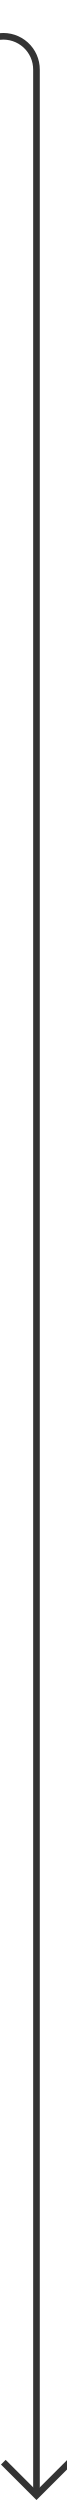
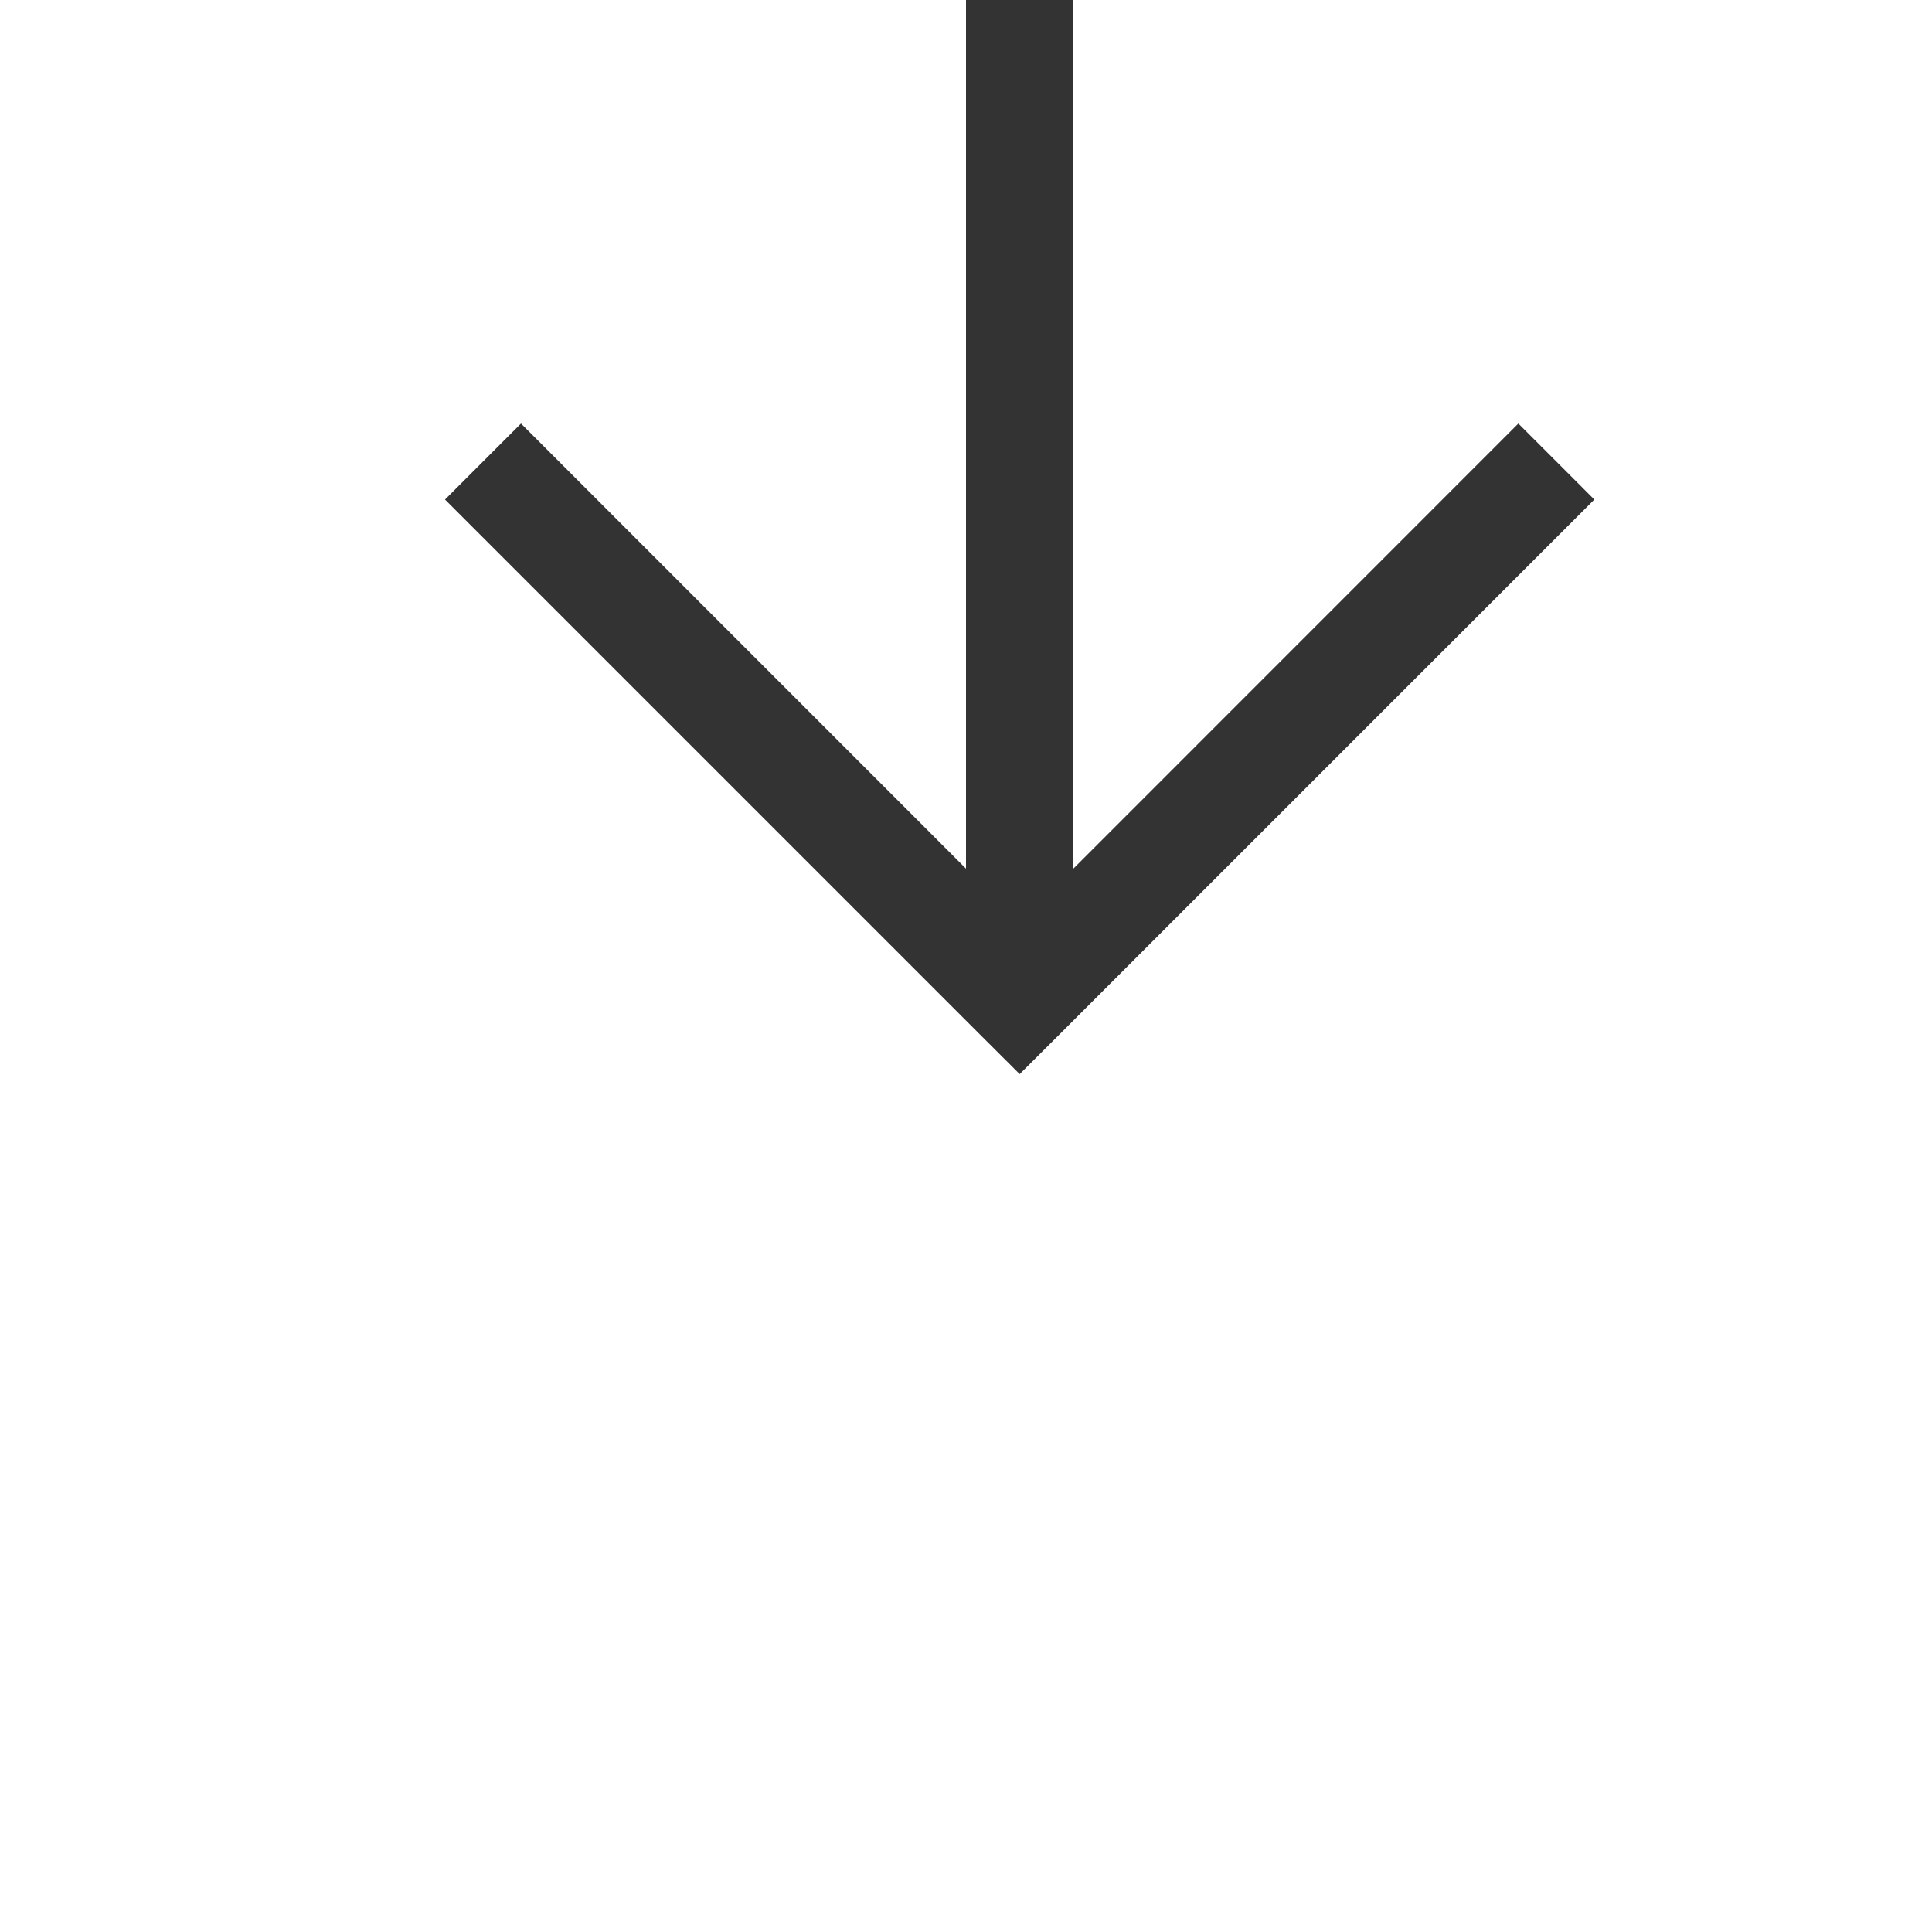
- <svg xmlns="http://www.w3.org/2000/svg" version="1.1" width="10px" height="377px" preserveAspectRatio="xMidYMin meet" viewBox="817 2587  8 377">
-   <path d="M 552 2592.5  L 816 2592.5  A 5 5 0 0 1 821.5 2597.5 L 821.5 2963  " stroke-width="1" stroke="#333333" fill="none" />
-   <path d="M 826.146 2957.946  L 821.5 2962.593  L 816.854 2957.946  L 816.146 2958.654  L 821.146 2963.654  L 821.5 2964.007  L 821.854 2963.654  L 826.854 2958.654  L 826.146 2957.946  Z " fill-rule="nonzero" fill="#333333" stroke="none" />
+ <svg xmlns="http://www.w3.org/2000/svg" version="1.1" width="18px" height="18px" preserveAspectRatio="xMinYMid meet" viewBox="194 2718  18 16">
+   <path d="M 203.5 2467  L 203.5 2726  " stroke-width="1" stroke="#333333" fill="none" />
+   <path d="M 208.146 2720.946  L 203.5 2725.593  L 198.854 2720.946  L 198.146 2721.654  L 203.146 2726.654  L 203.5 2727.007  L 203.854 2726.654  L 208.854 2721.654  L 208.146 2720.946  Z " fill-rule="nonzero" fill="#333333" stroke="none" />
</svg>
